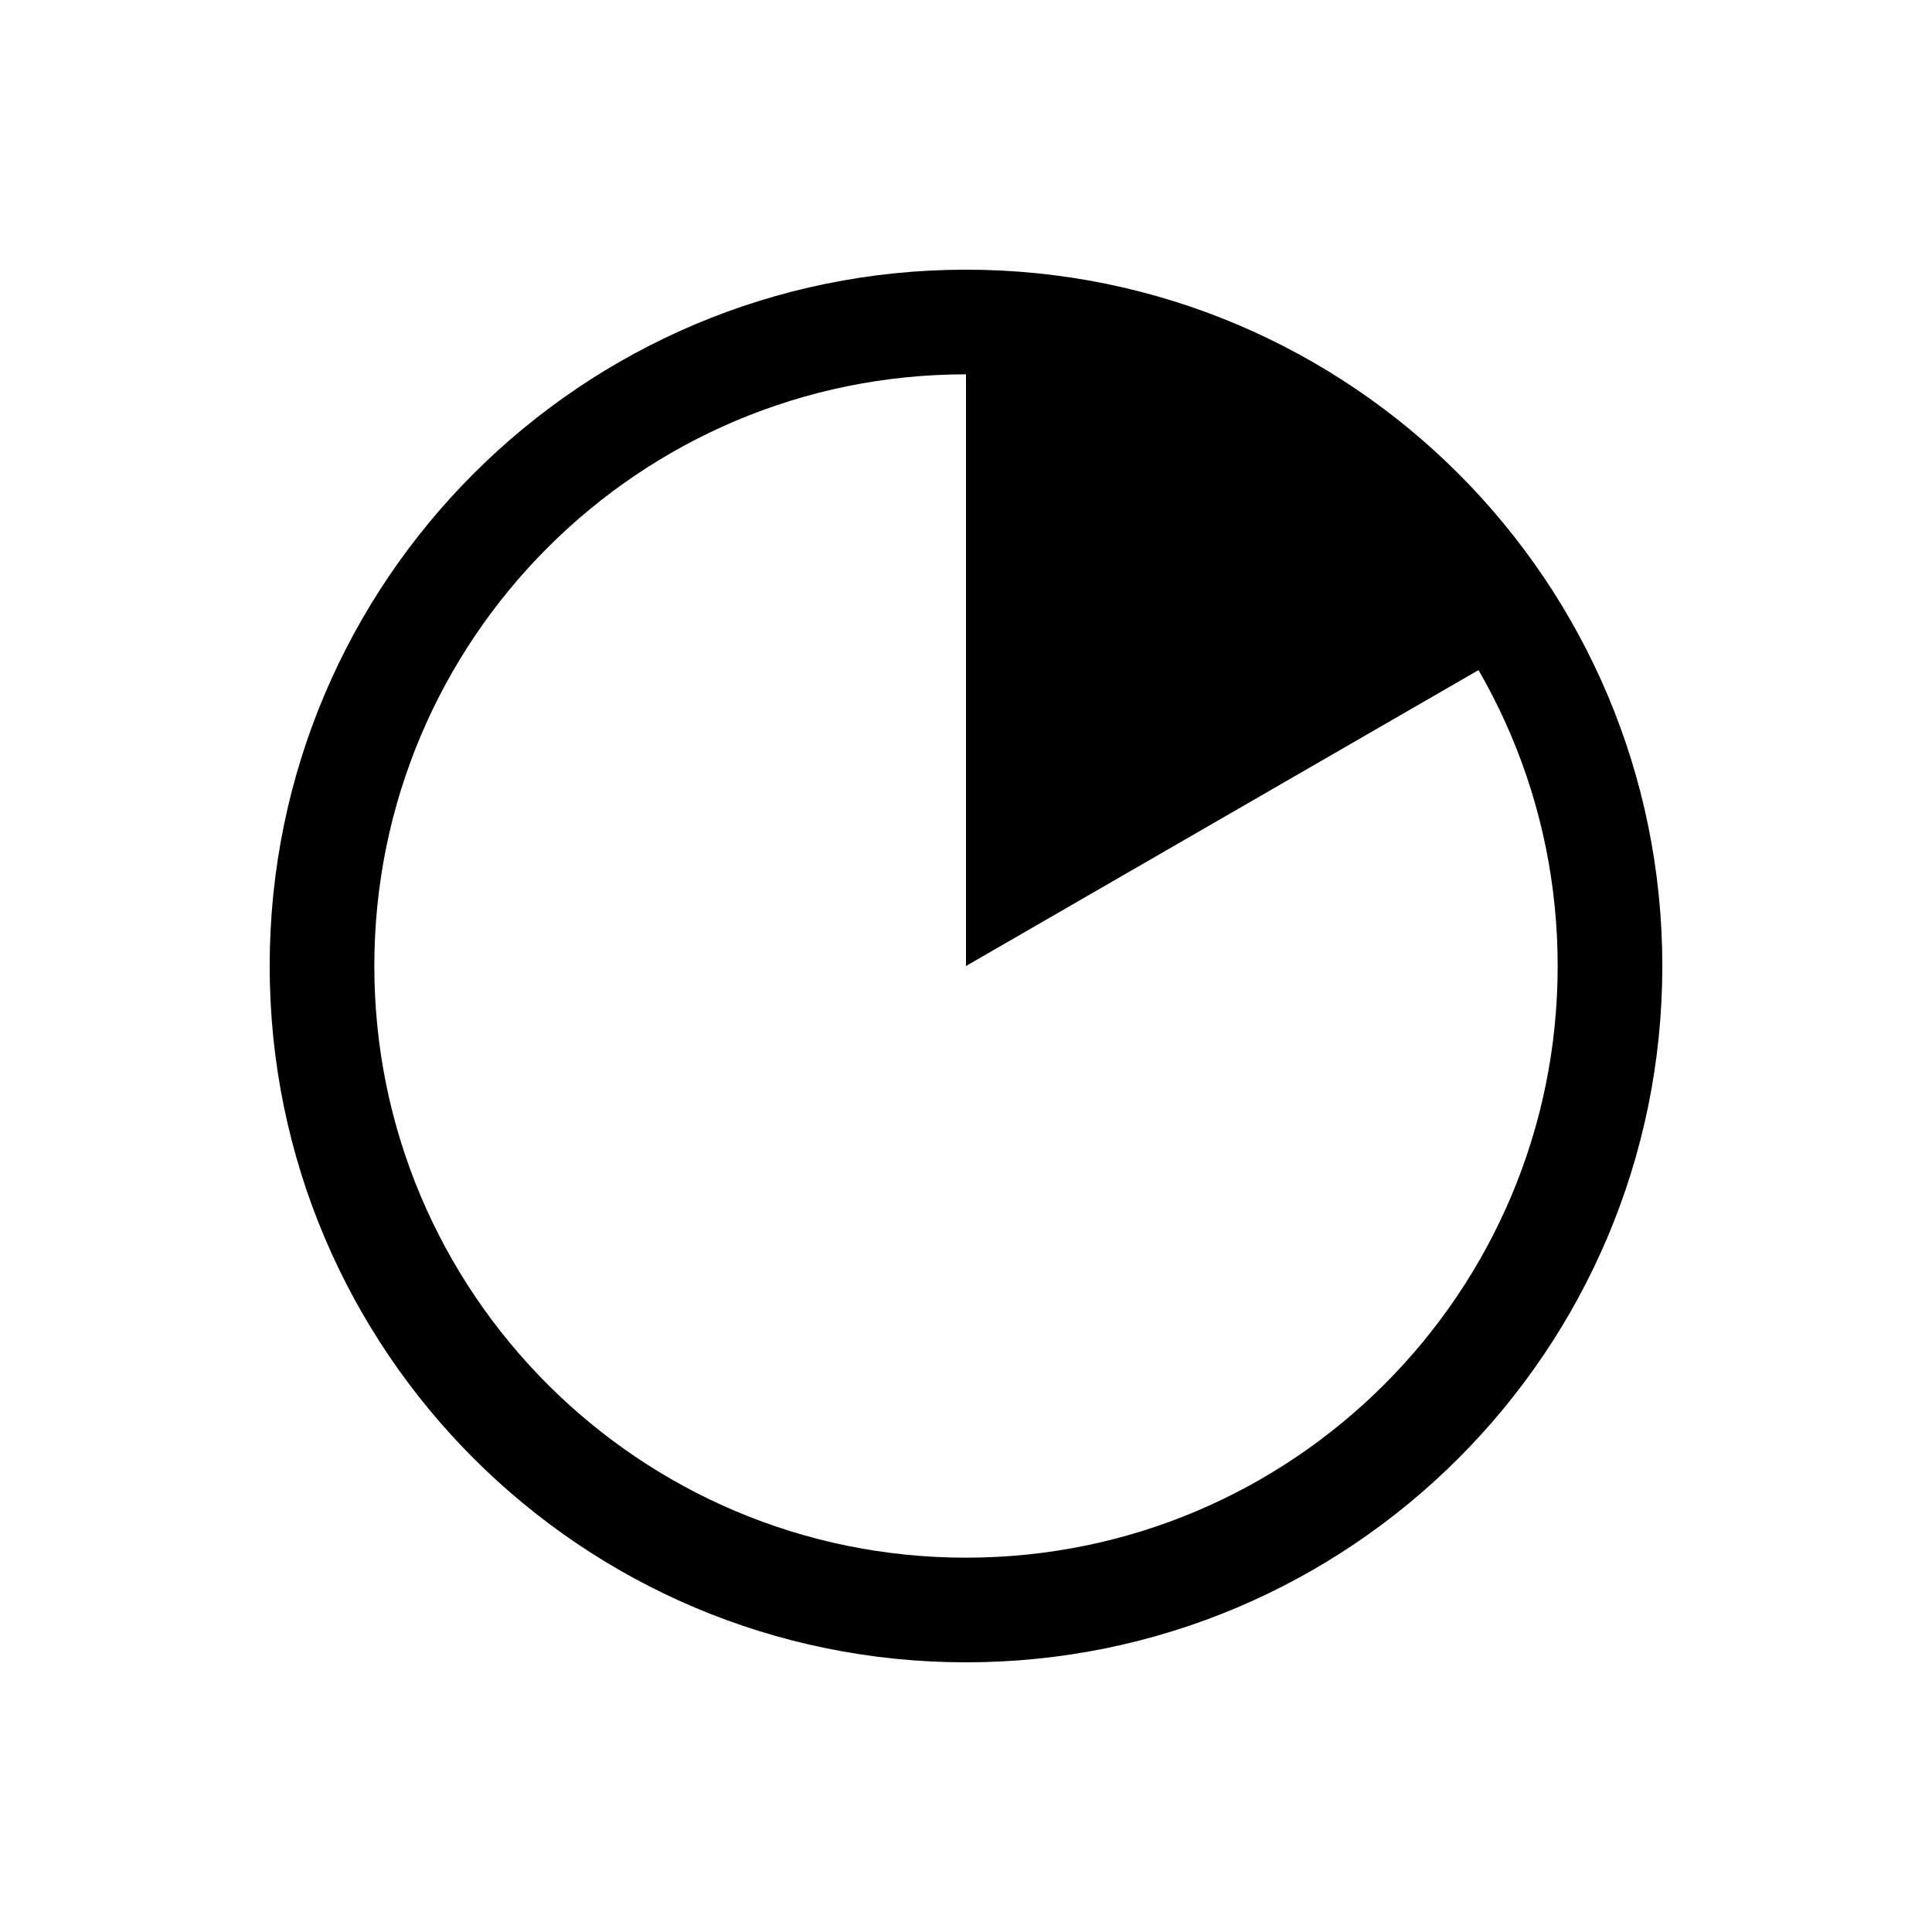
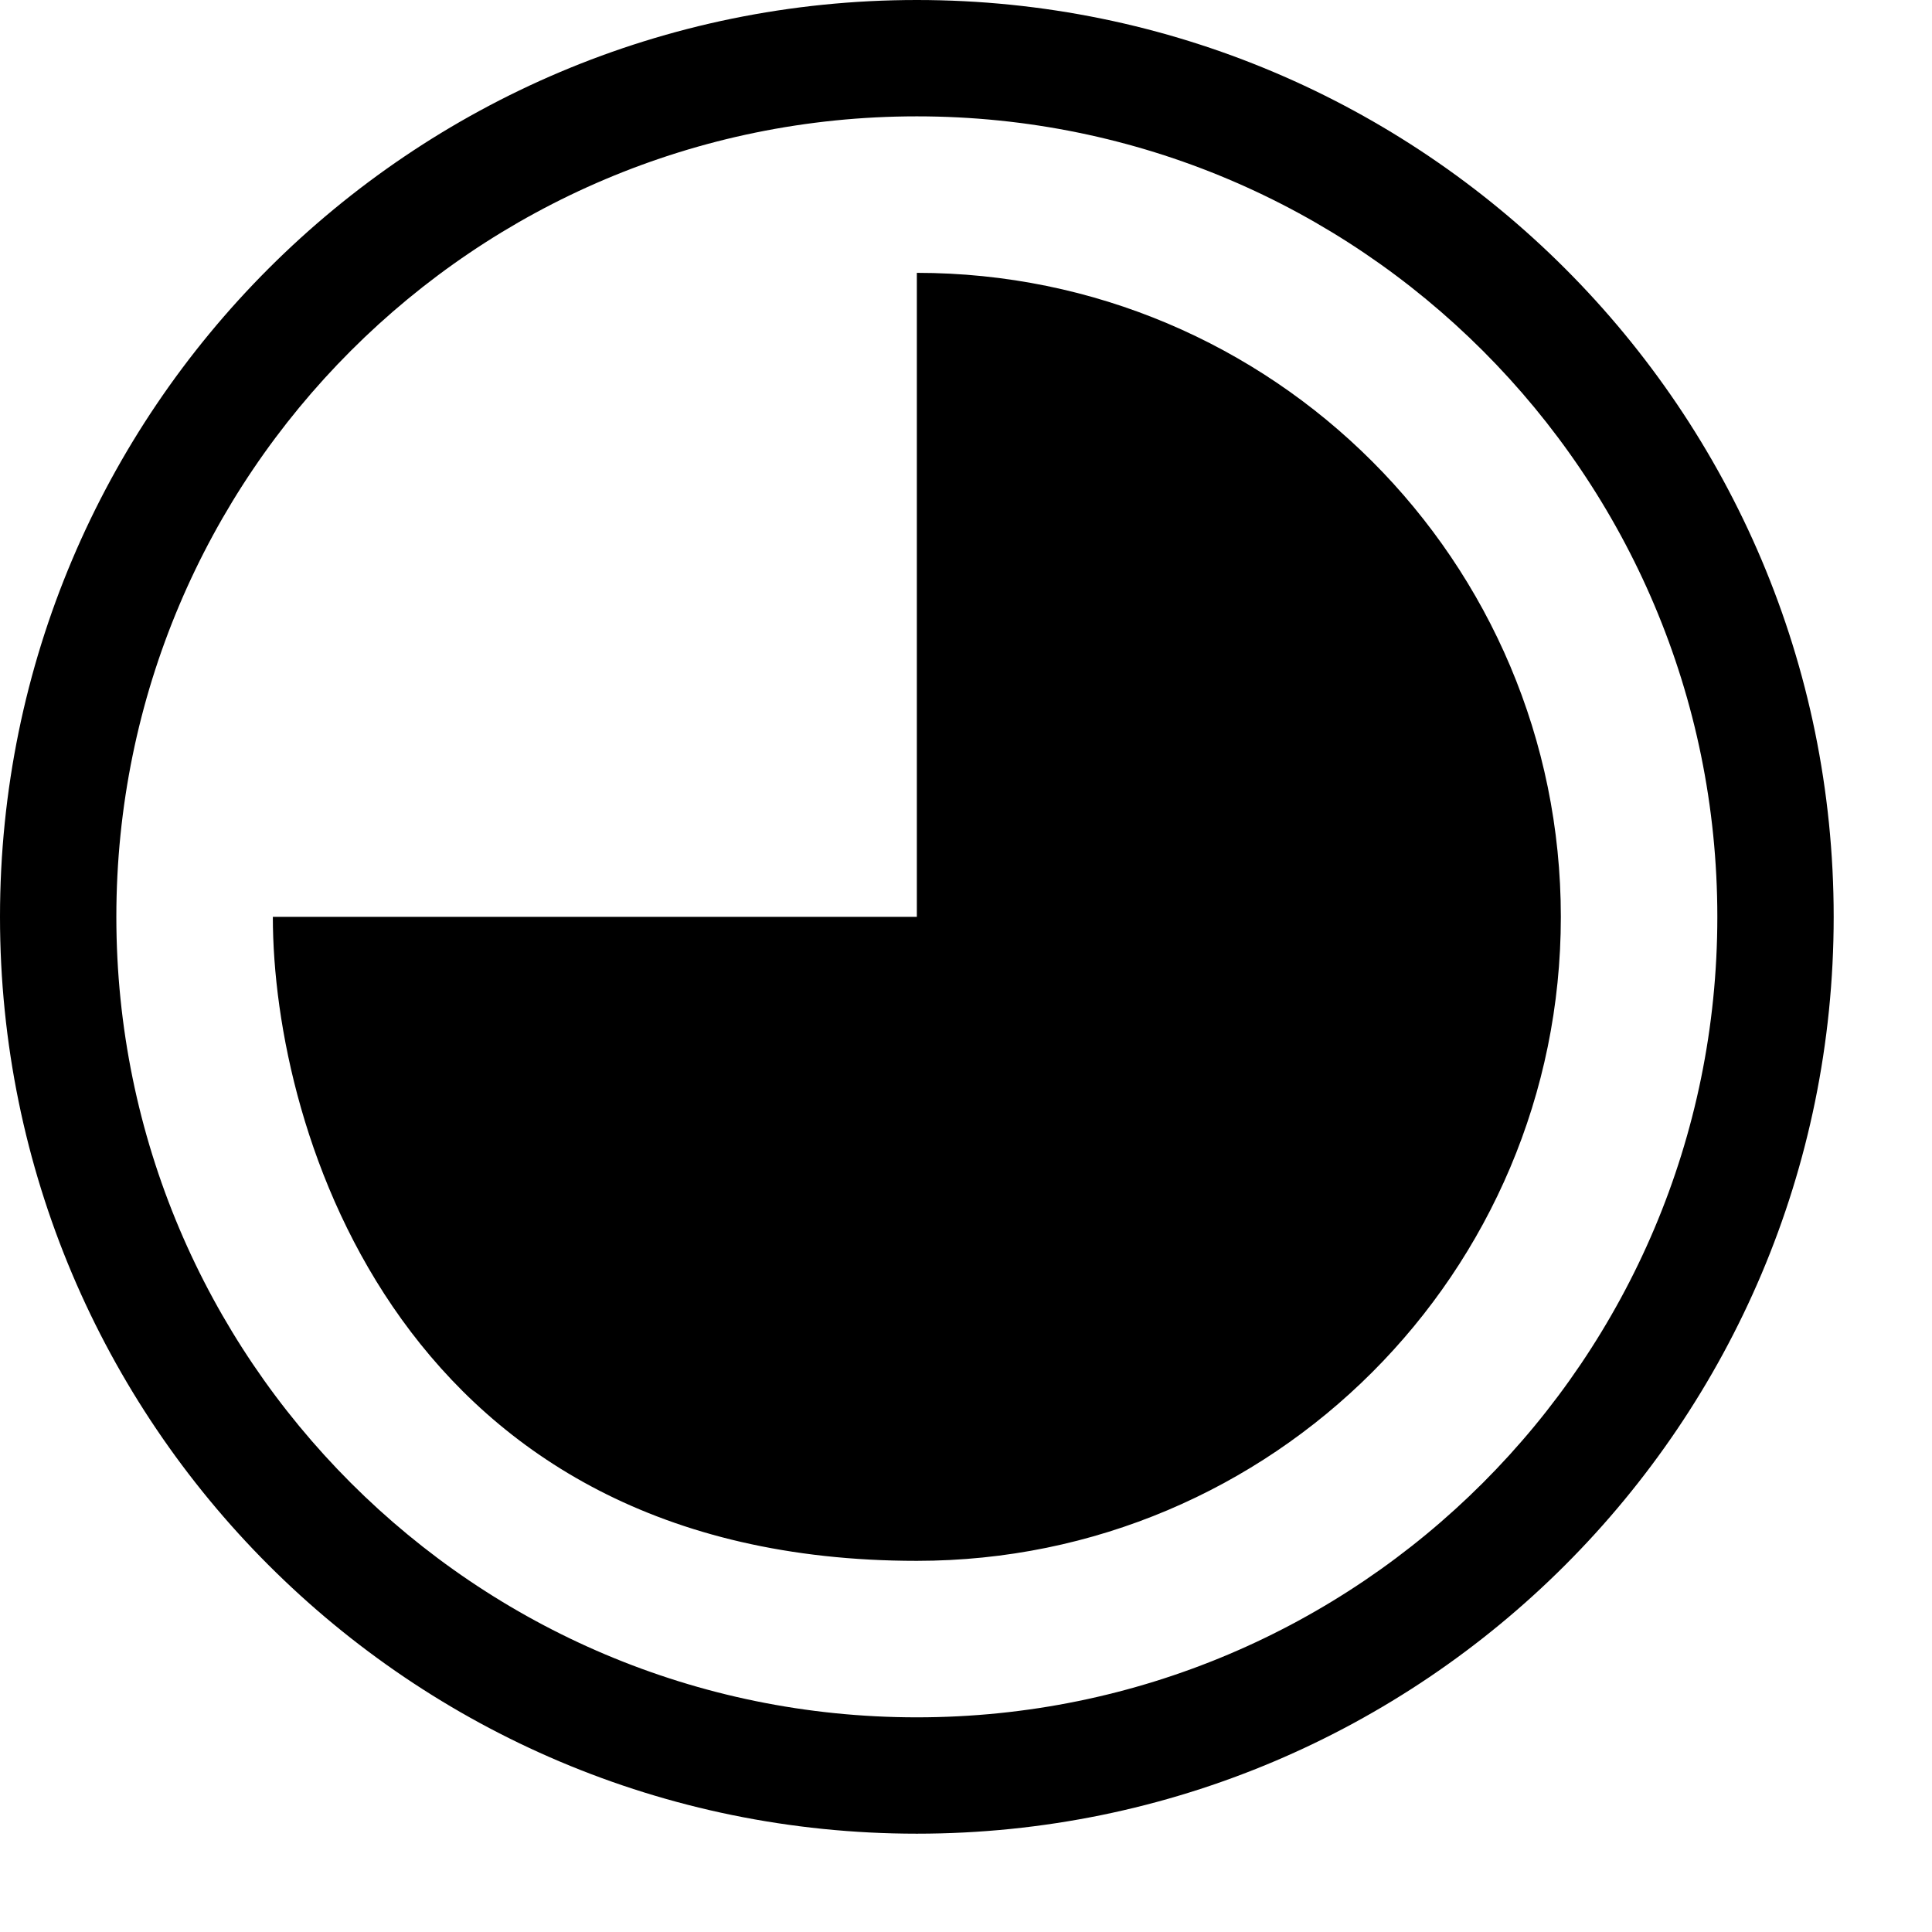
- <svg xmlns="http://www.w3.org/2000/svg" width="24" height="24" viewBox="0 0 24 24" fill="none">
-   <circle cx="12" cy="12" r="8" stroke="black" stroke-width="1.3" />
-   <path fill="black" d="M12 12V4a8 8 0 0 1 6.928 4z" />
+ <svg xmlns="http://www.w3.org/2000/svg" width="18" height="18" viewBox="0 0 18 18" fill="none">
+   <path fill-rule="evenodd" clip-rule="evenodd" d="M8.542 1.084C12.661 1.084 16 4.423 16 8.542C16 12.661 12.661 16 8.542 16C4.423 16 1.084 12.661 1.084 8.542C1.084 4.423 4.423 1.084 8.542 1.084ZM8.542 17.084C13.259 17.084 17.084 13.259 17.084 8.542C17.084 3.825 13.259 0 8.542 0C3.825 0 0 3.825 0 8.542C0 13.259 3.825 17.084 8.542 17.084ZM14.542 8.542C14.542 11.856 11.856 14.542 8.542 14.542C3.742 14.542 2.542 10.542 2.542 8.542H8.542V2.542C11.856 2.542 14.542 5.228 14.542 8.542Z" fill="black" />
</svg>
